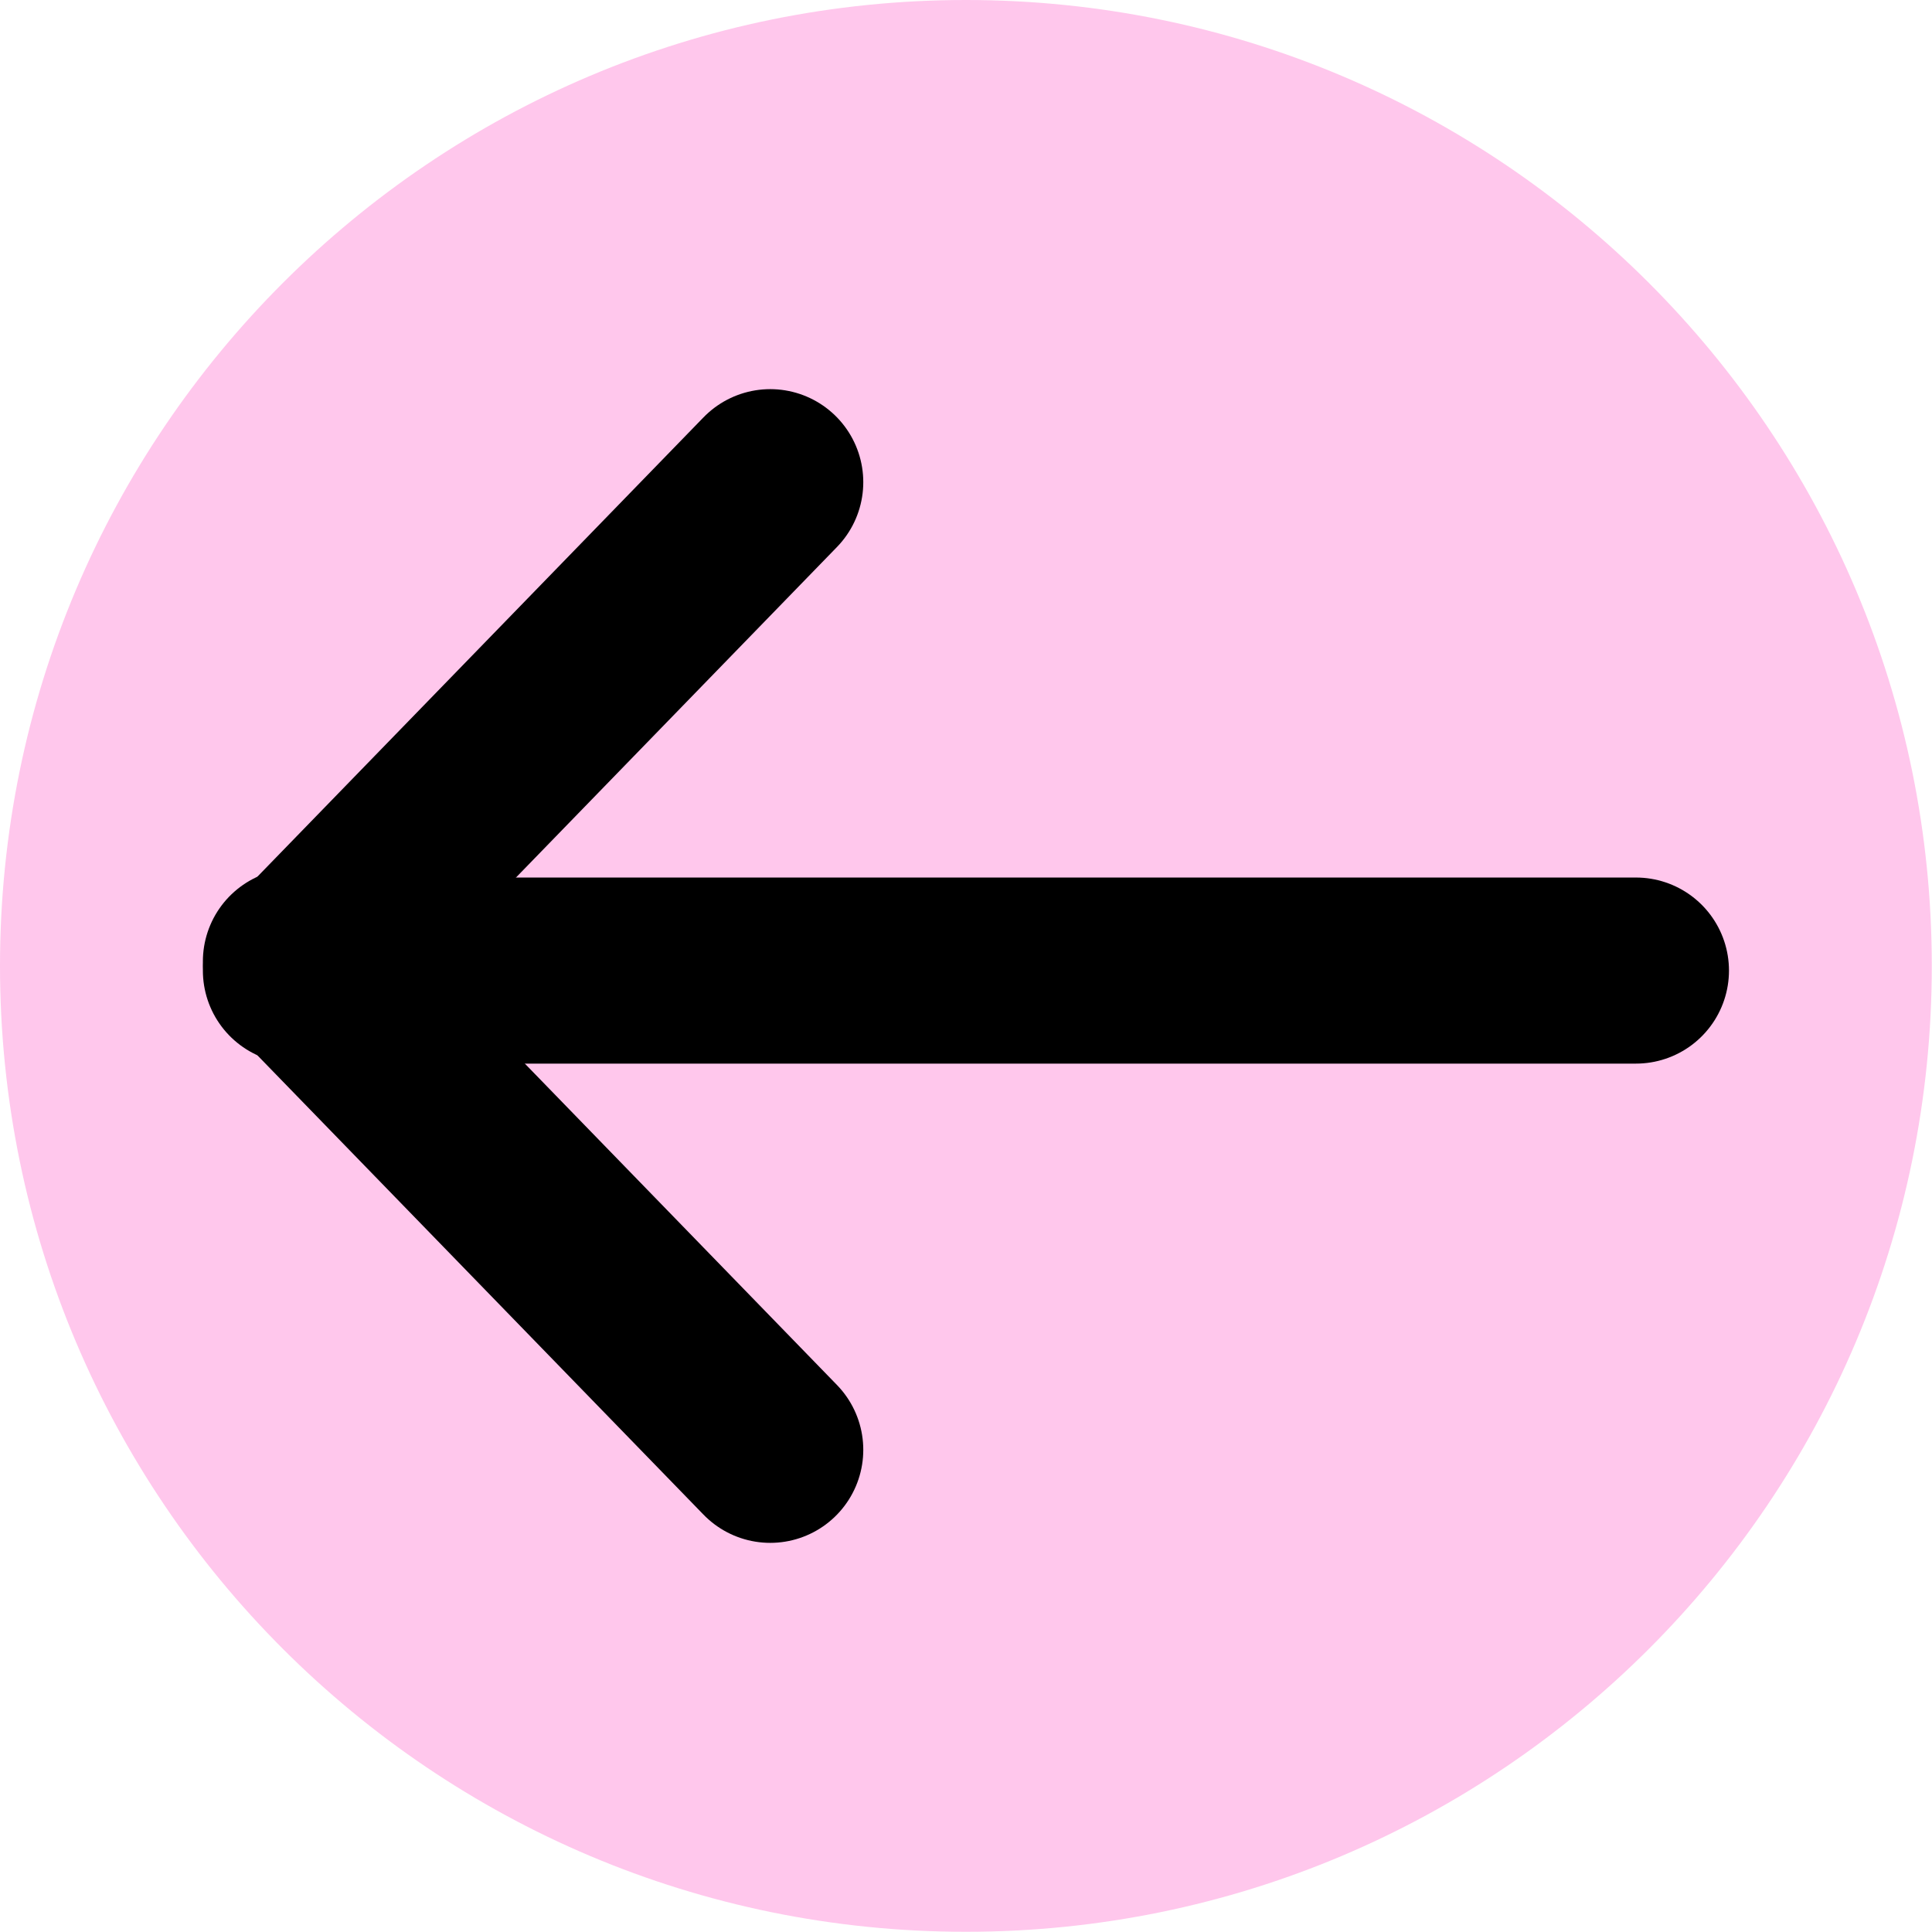
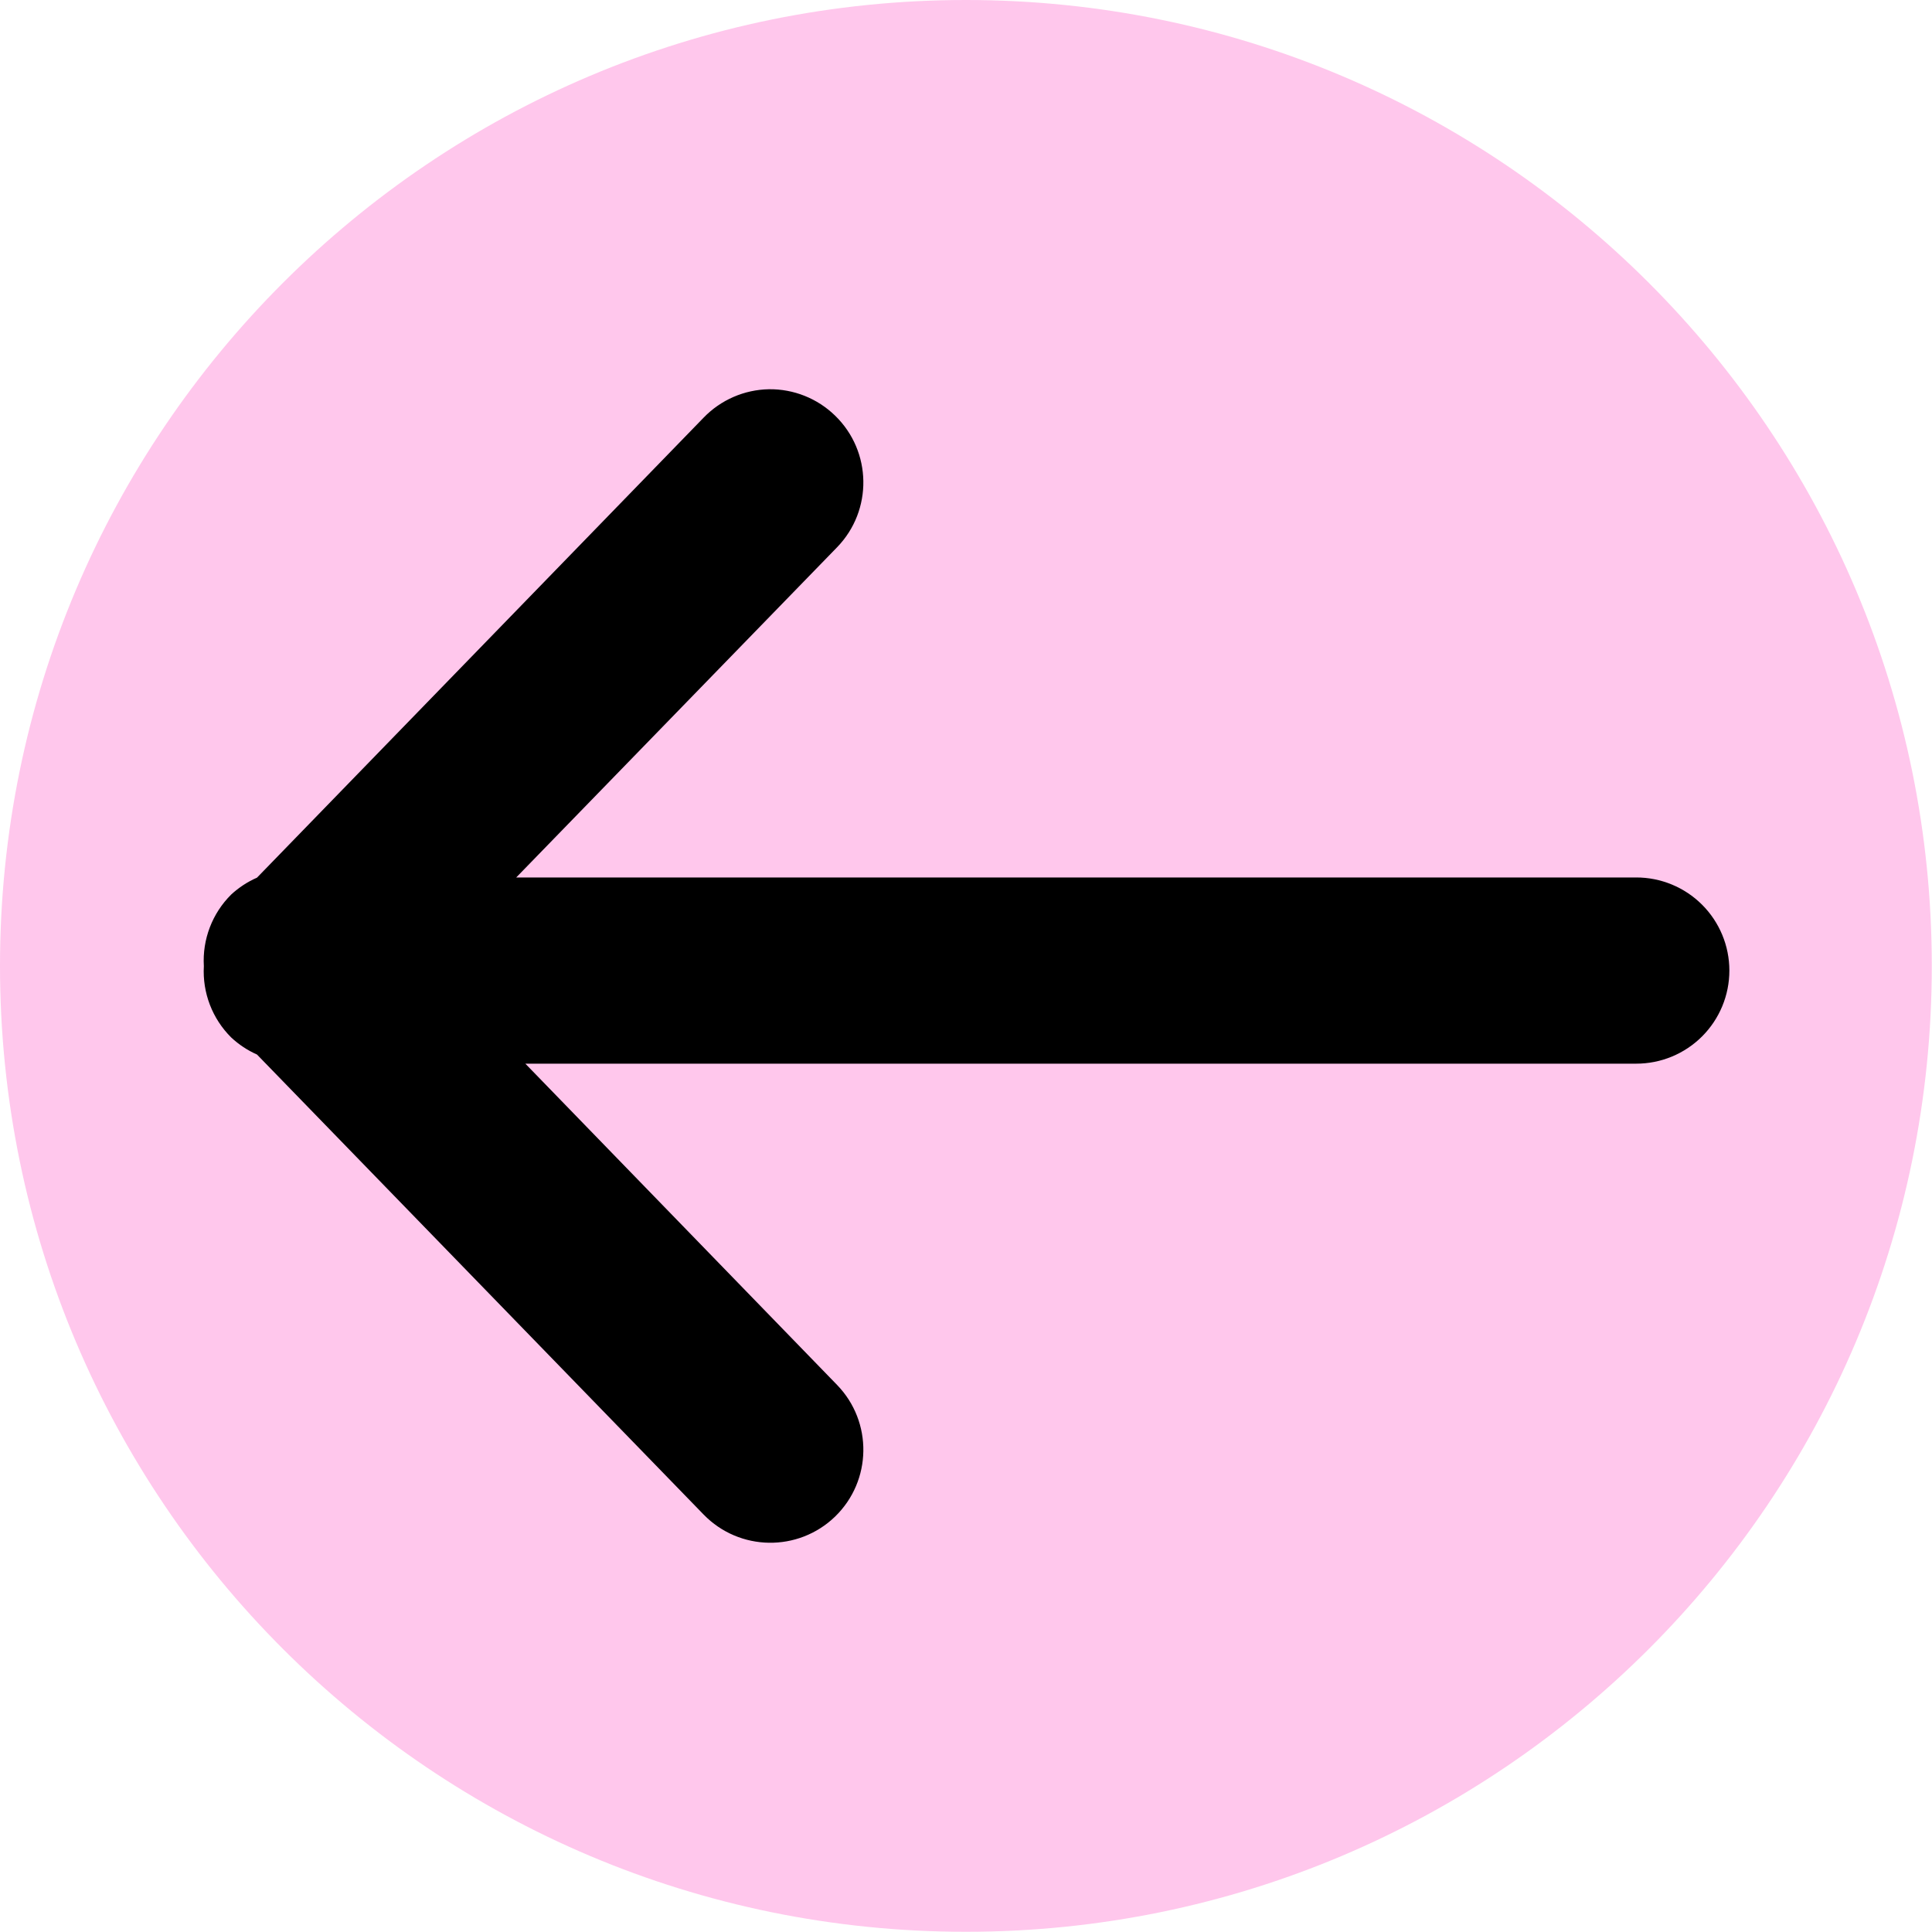
<svg xmlns="http://www.w3.org/2000/svg" width="36" height="36" viewBox="0 0 9.525 9.525" version="1.1" id="svg1">
  <defs id="defs1" />
  <g id="layer1">
    <circle style="fill:#ffb5e6;fill-opacity:0.748;stroke-width:0.04;-inkscape-stroke:none;paint-order:fill markers stroke" id="path1" cx="4.762" cy="4.762" r="4.762" />
-     <g id="g3" transform="matrix(1.155379,0,0,1.155379,-1.03557,-0.739993)">
-       <path style="fill:none;stroke:#000000;stroke-width:0.794;stroke-linecap:round;stroke-linejoin:miter;stroke-dasharray:none;stroke-opacity:1" d="M 7.877,4.782 H 2.481" id="path2" />
-       <path style="fill:none;stroke:#000000;stroke-width:0.794;stroke-linecap:round;stroke-linejoin:miter;stroke-dasharray:none;stroke-opacity:1" d="M 4.183,2.698 C 2.159,4.782 2.159,4.782 2.159,4.782" id="path3" />
-       <path style="fill:none;stroke:#000000;stroke-width:0.794;stroke-linecap:round;stroke-linejoin:miter;stroke-dasharray:none;stroke-opacity:1" d="M 4.183,6.827 C 2.159,4.743 2.159,4.743 2.159,4.743" id="path3-8" />
-     </g>
+     <path id="path2" style="color:#000000;fill:#000000;stroke-linecap:round;-inkscape-stroke:none" d="M 3.791 1.919 A 0.459 0.459 0 0 0 3.469 2.059 L 1.267 4.327 A 0.459 0.459 0 0 0 1.14 4.41 A 0.459 0.459 0 0 0 1.005 4.763 A 0.459 0.459 0 0 0 1.14 5.115 A 0.459 0.459 0 0 0 1.267 5.199 L 3.469 7.467 A 0.459 0.459 0 0 0 4.117 7.477 A 0.459 0.459 0 0 0 4.127 6.828 L 2.59 5.244 L 8.066 5.244 A 0.459 0.459 0 0 0 8.526 4.785 A 0.459 0.459 0 0 0 8.066 4.326 L 2.545 4.326 L 4.127 2.698 A 0.459 0.459 0 0 0 4.117 2.049 A 0.459 0.459 0 0 0 3.791 1.919 z " />
  </g>
</svg>
